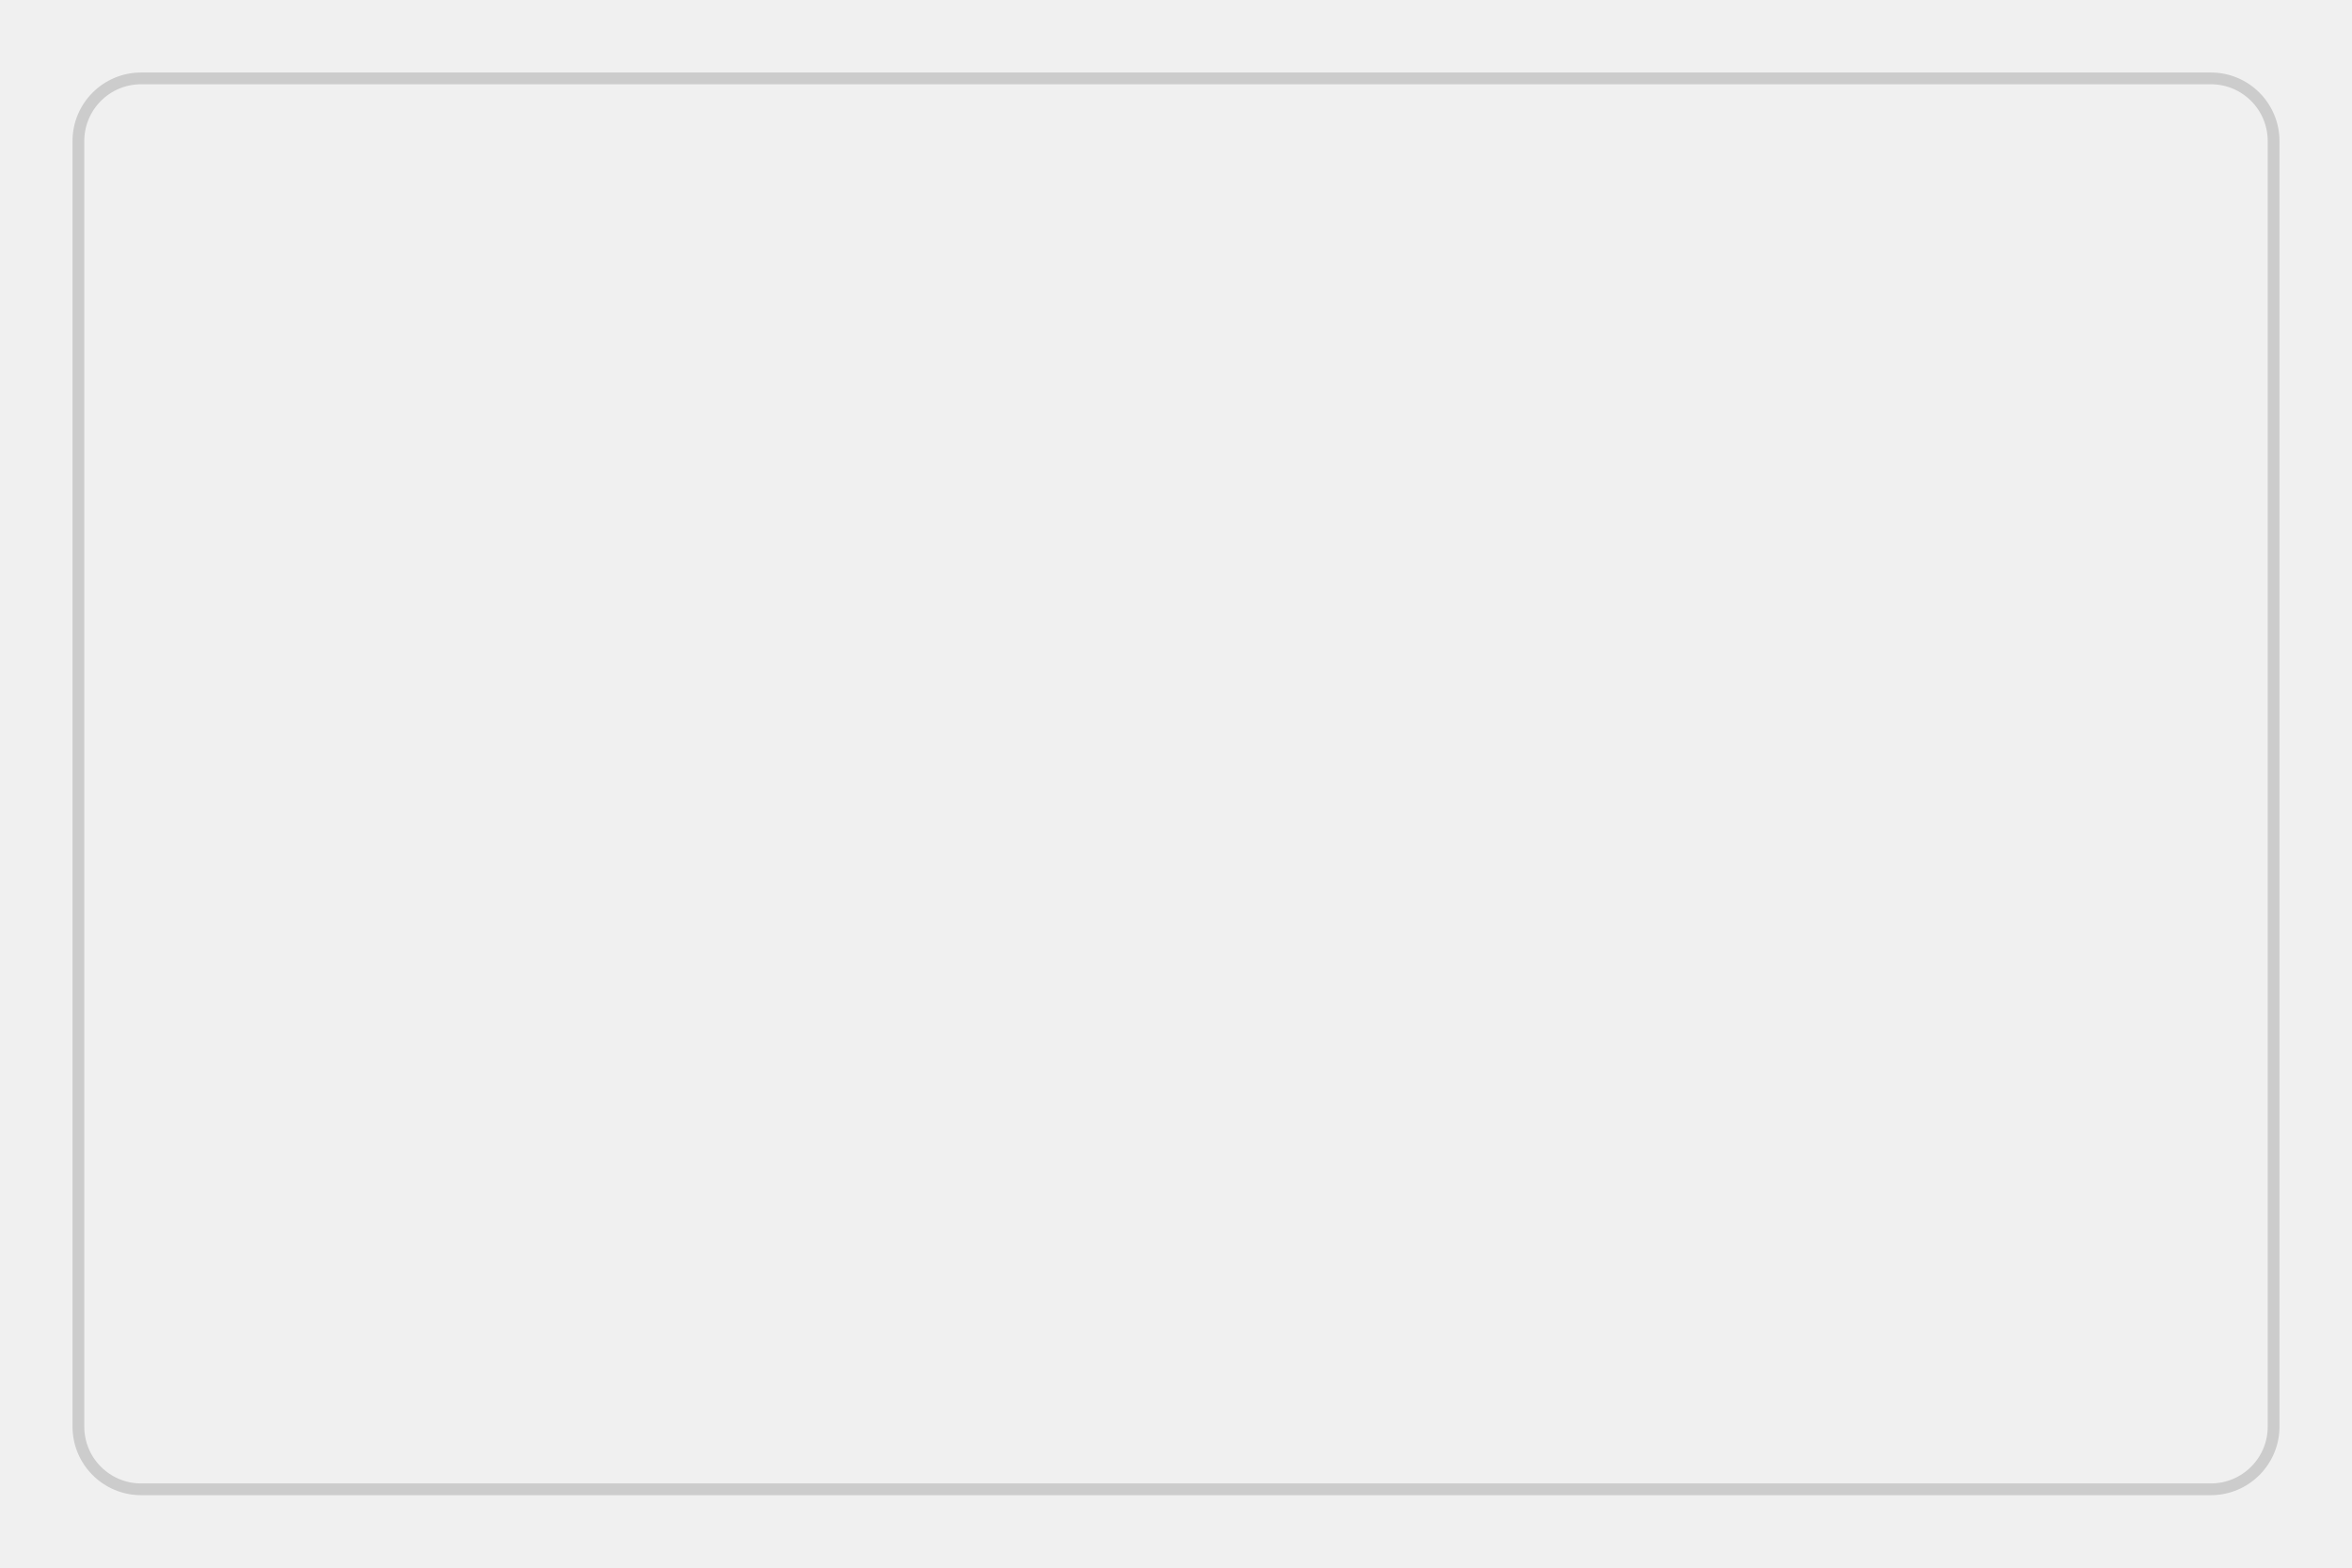
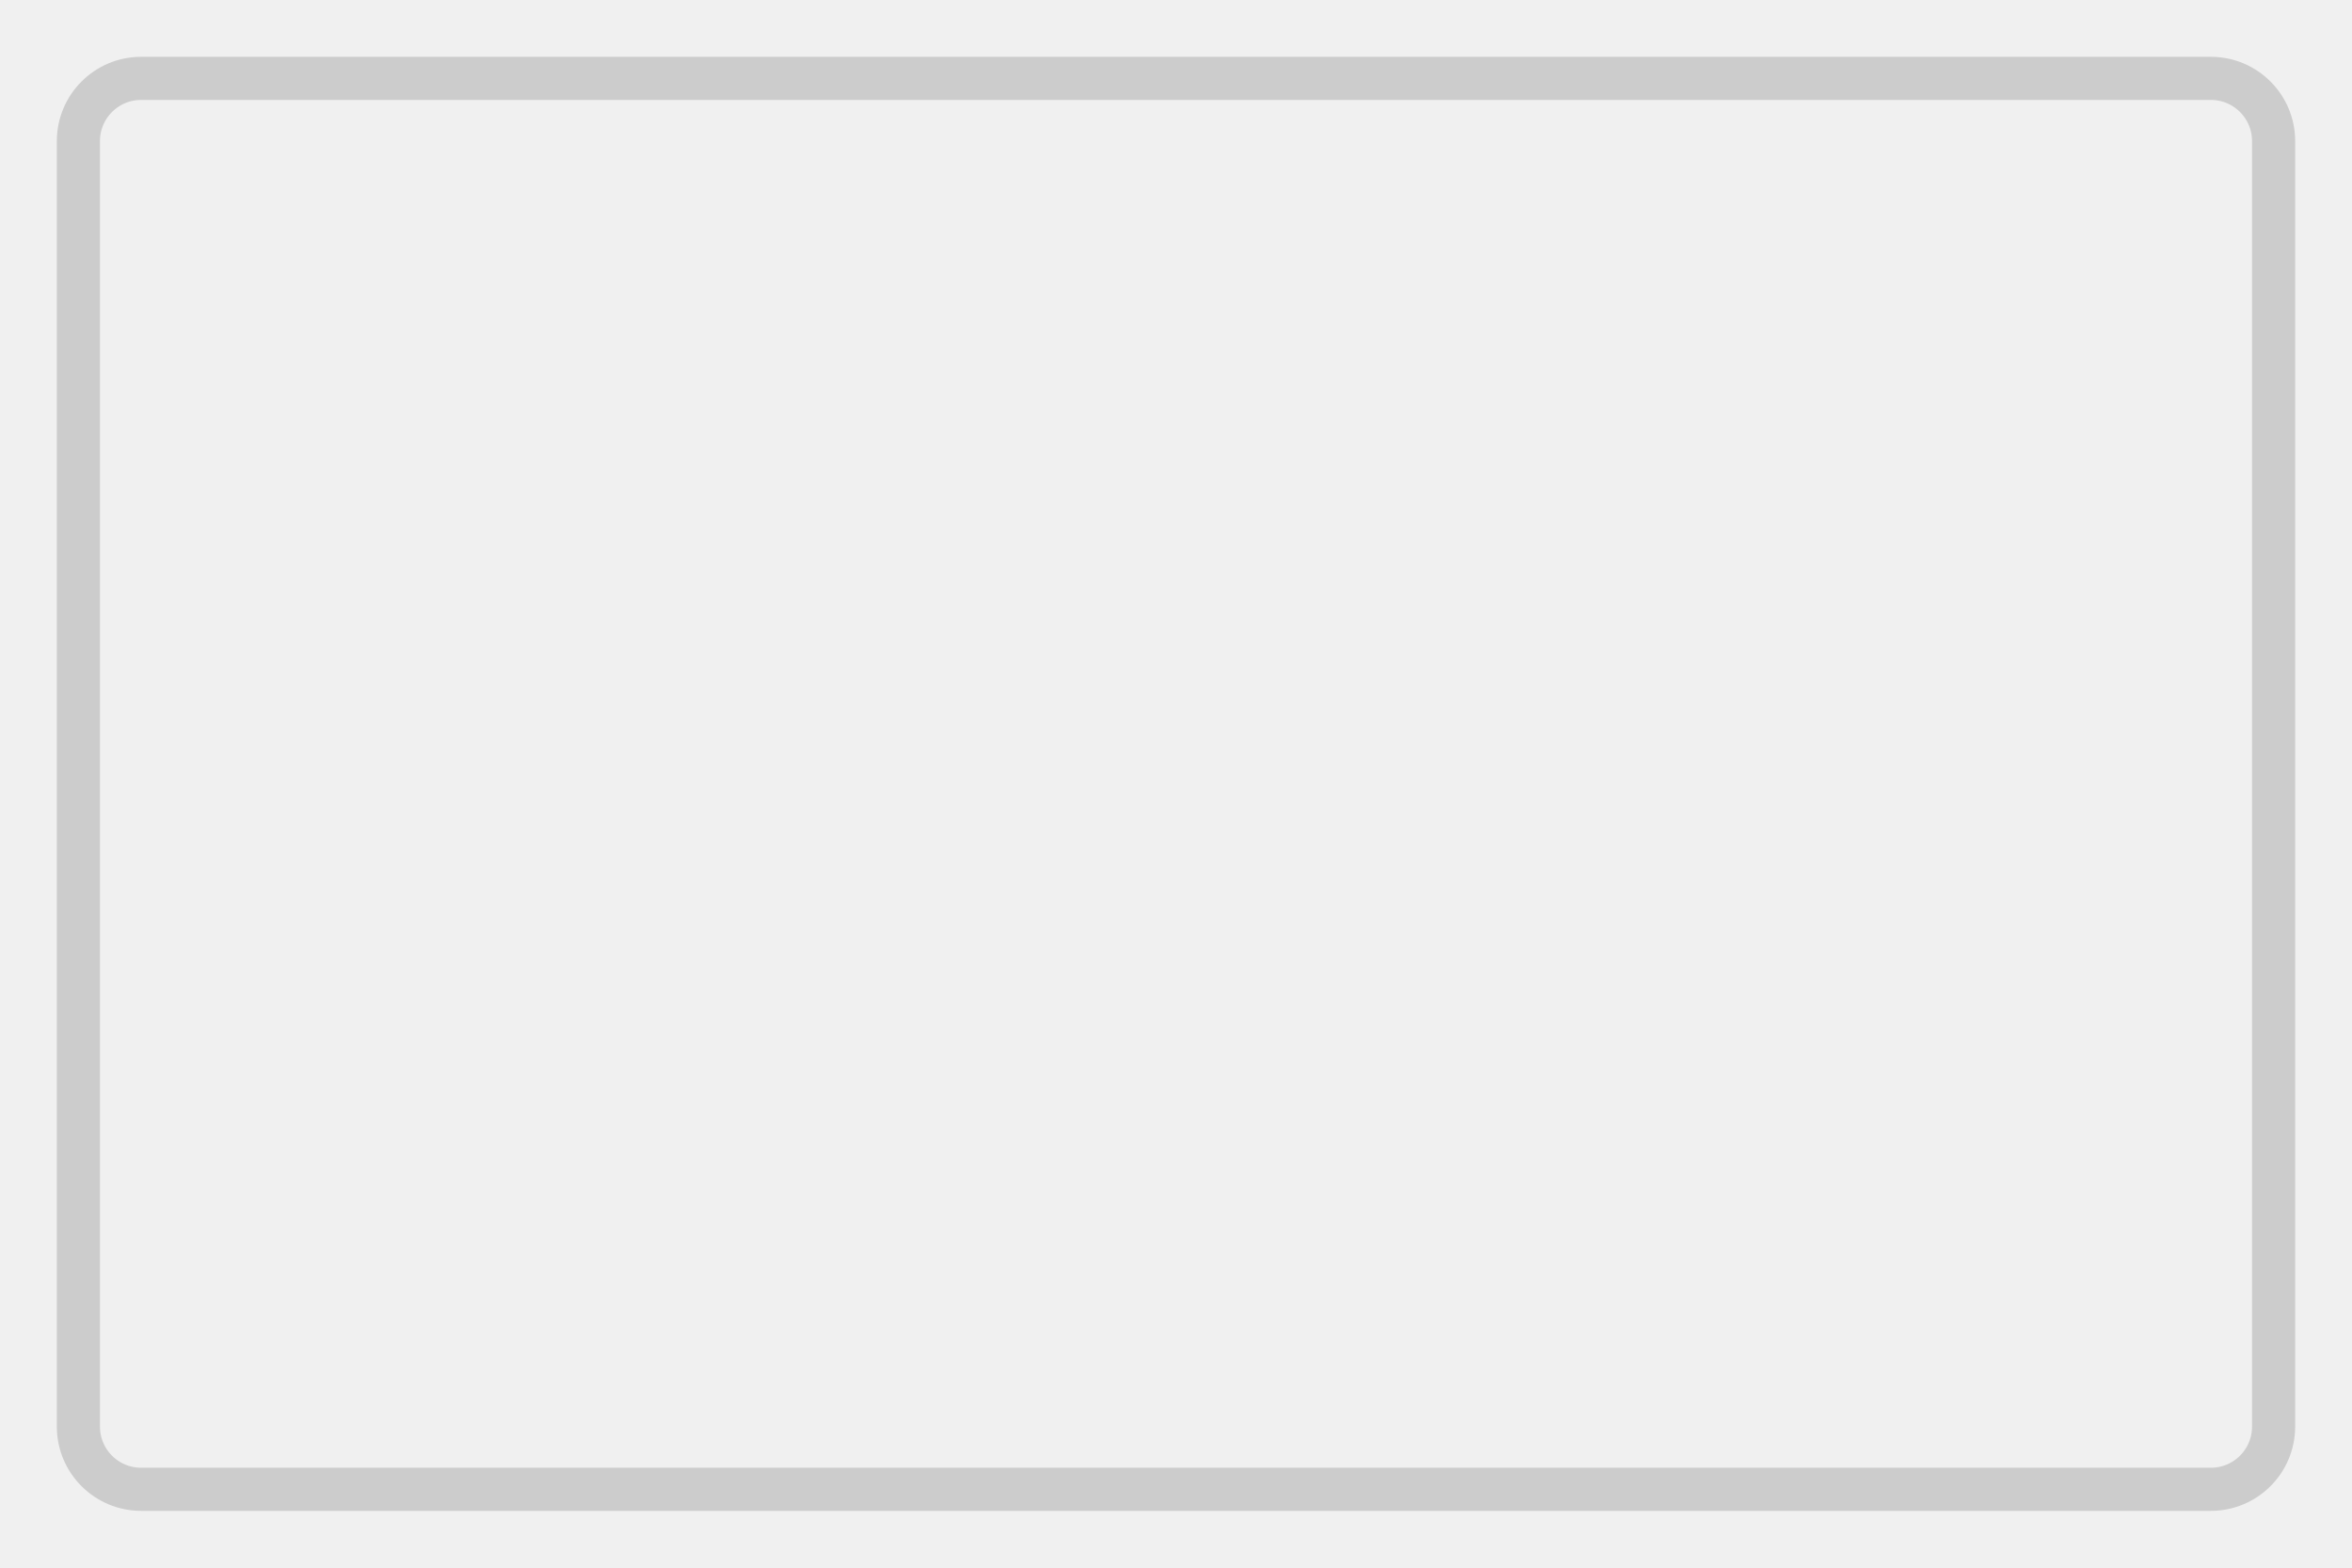
<svg xmlns="http://www.w3.org/2000/svg" width="300" height="200">
-   <rect x="10" y="10" width="280" height="180" rx="8" ry="8" fill="white" fill-opacity="0" stroke="#cccccc" stroke-width="1.5" />
+   <rect x="10" y="10" width="280" height="180" rx="8" ry="8" fill="white" fill-opacity="0" stroke="#cccccc" stroke-width="5.5" />
</svg>
